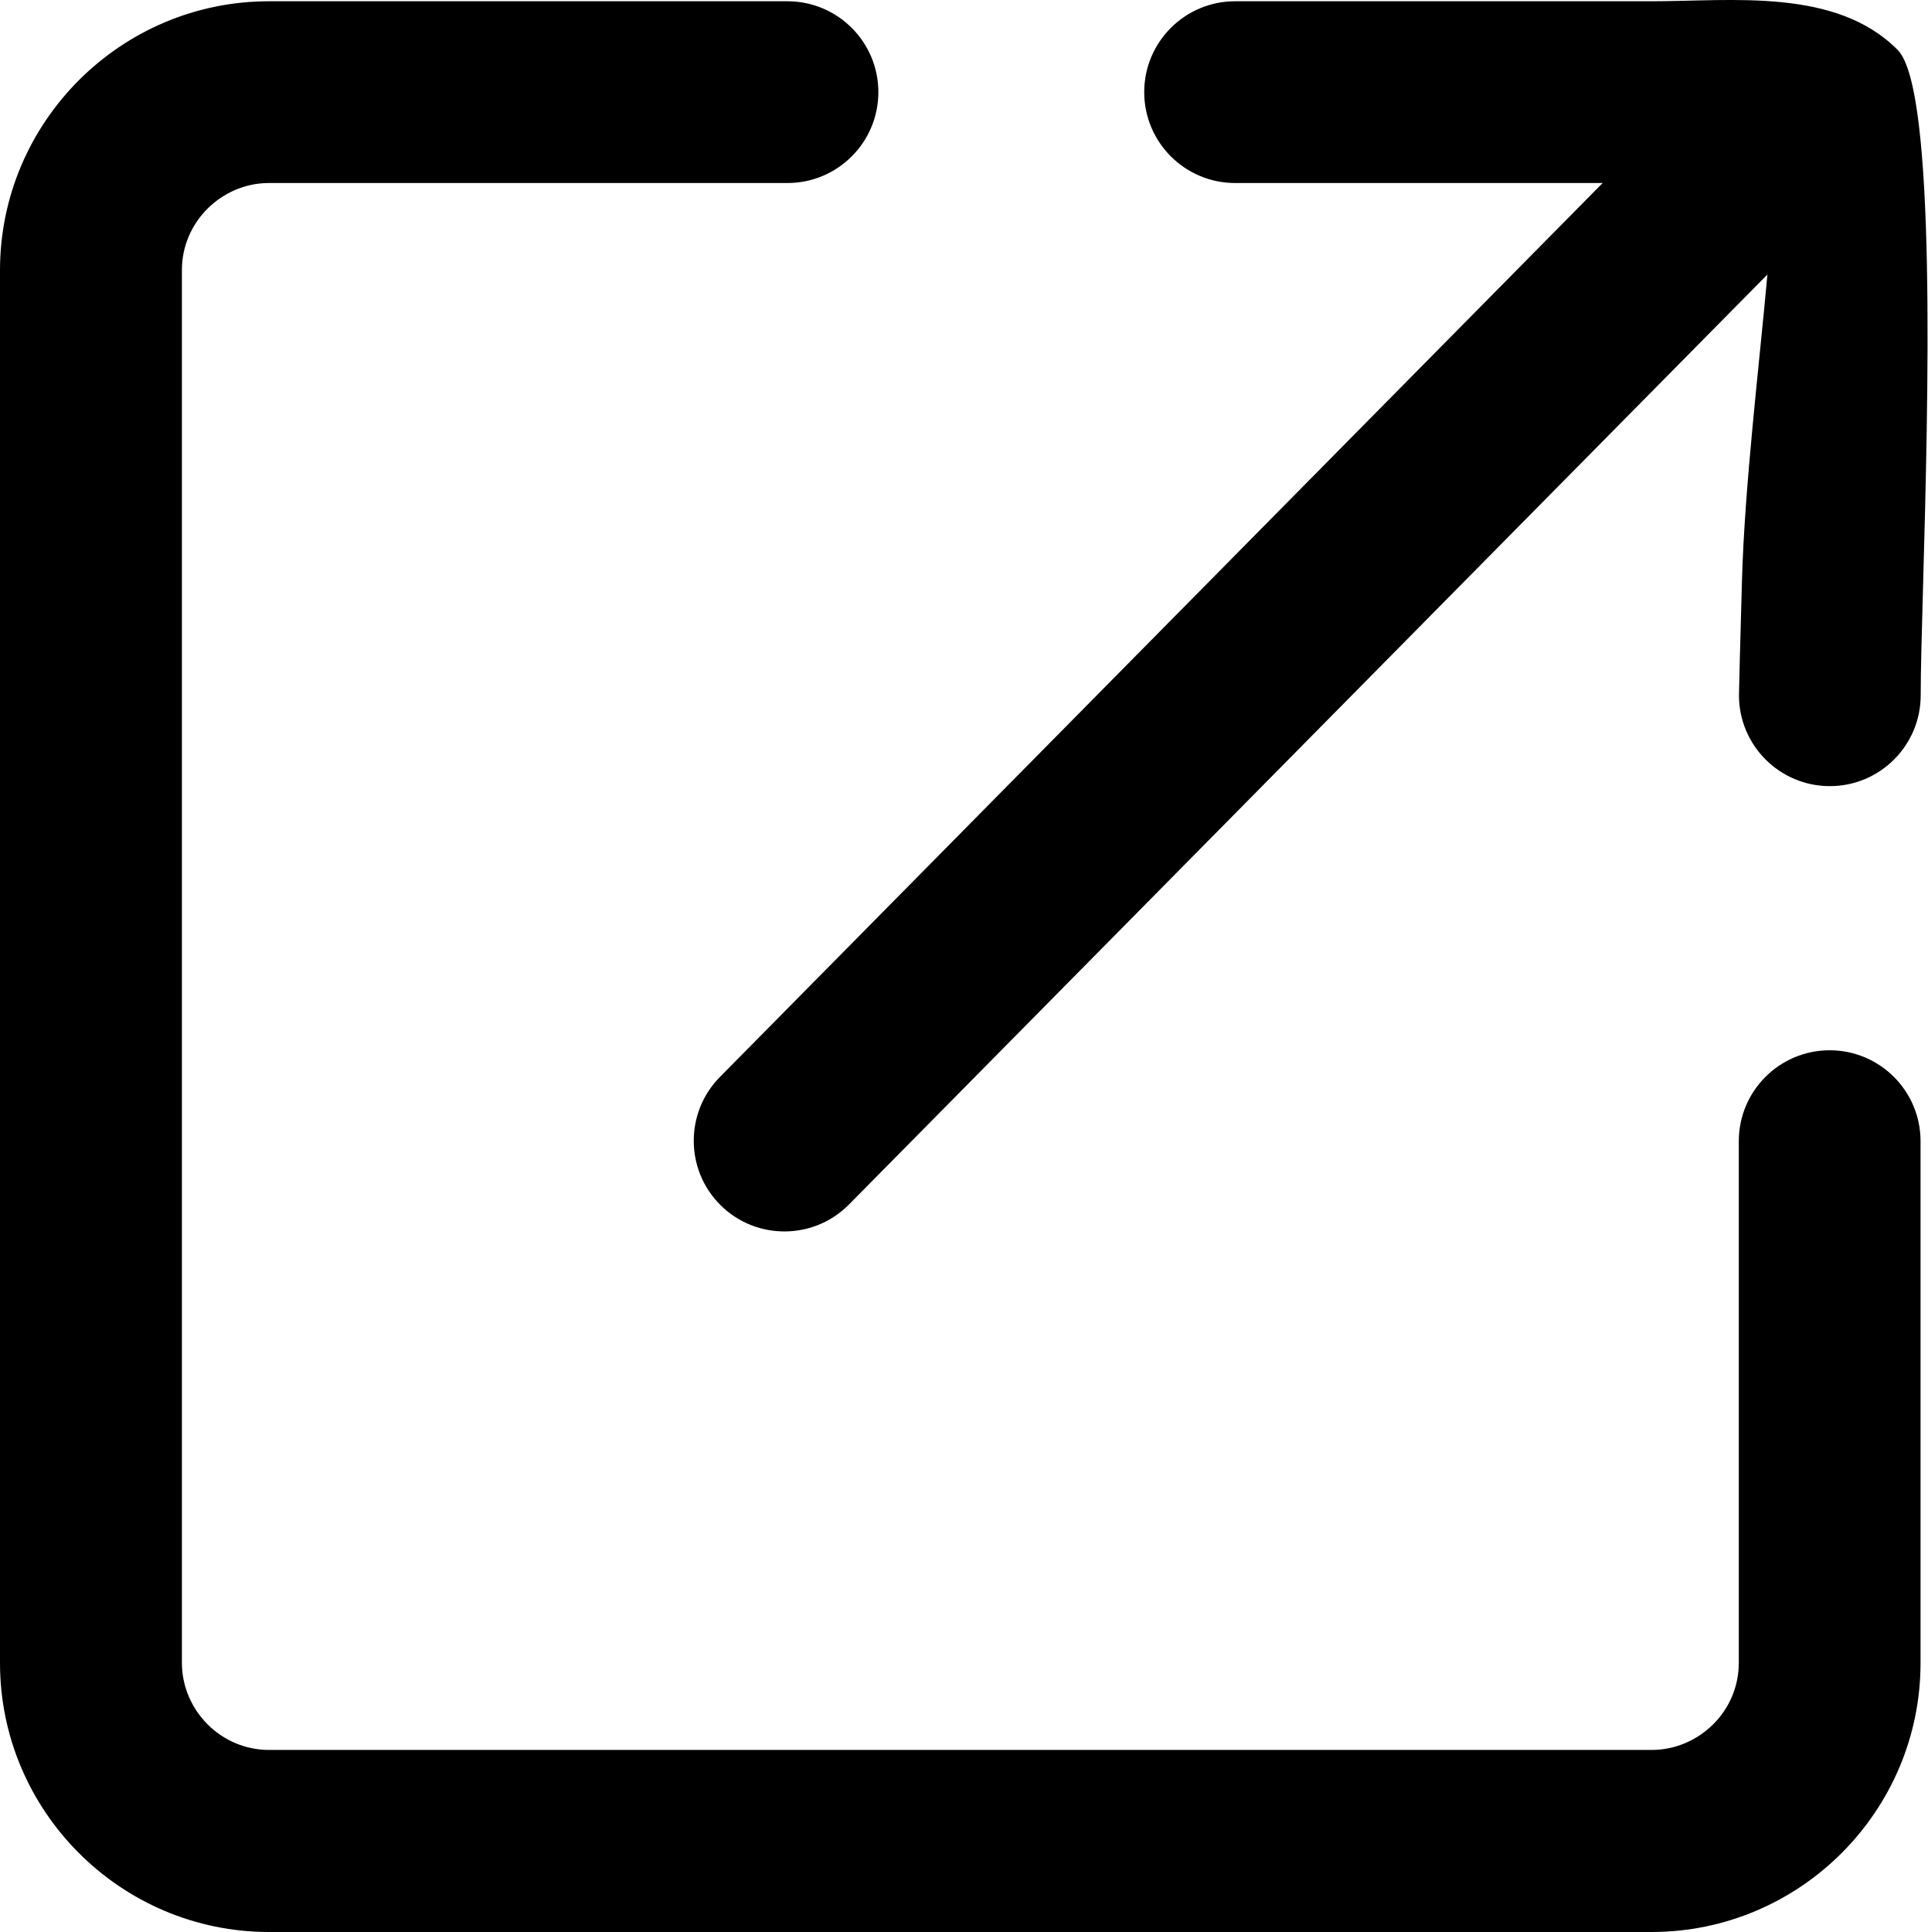
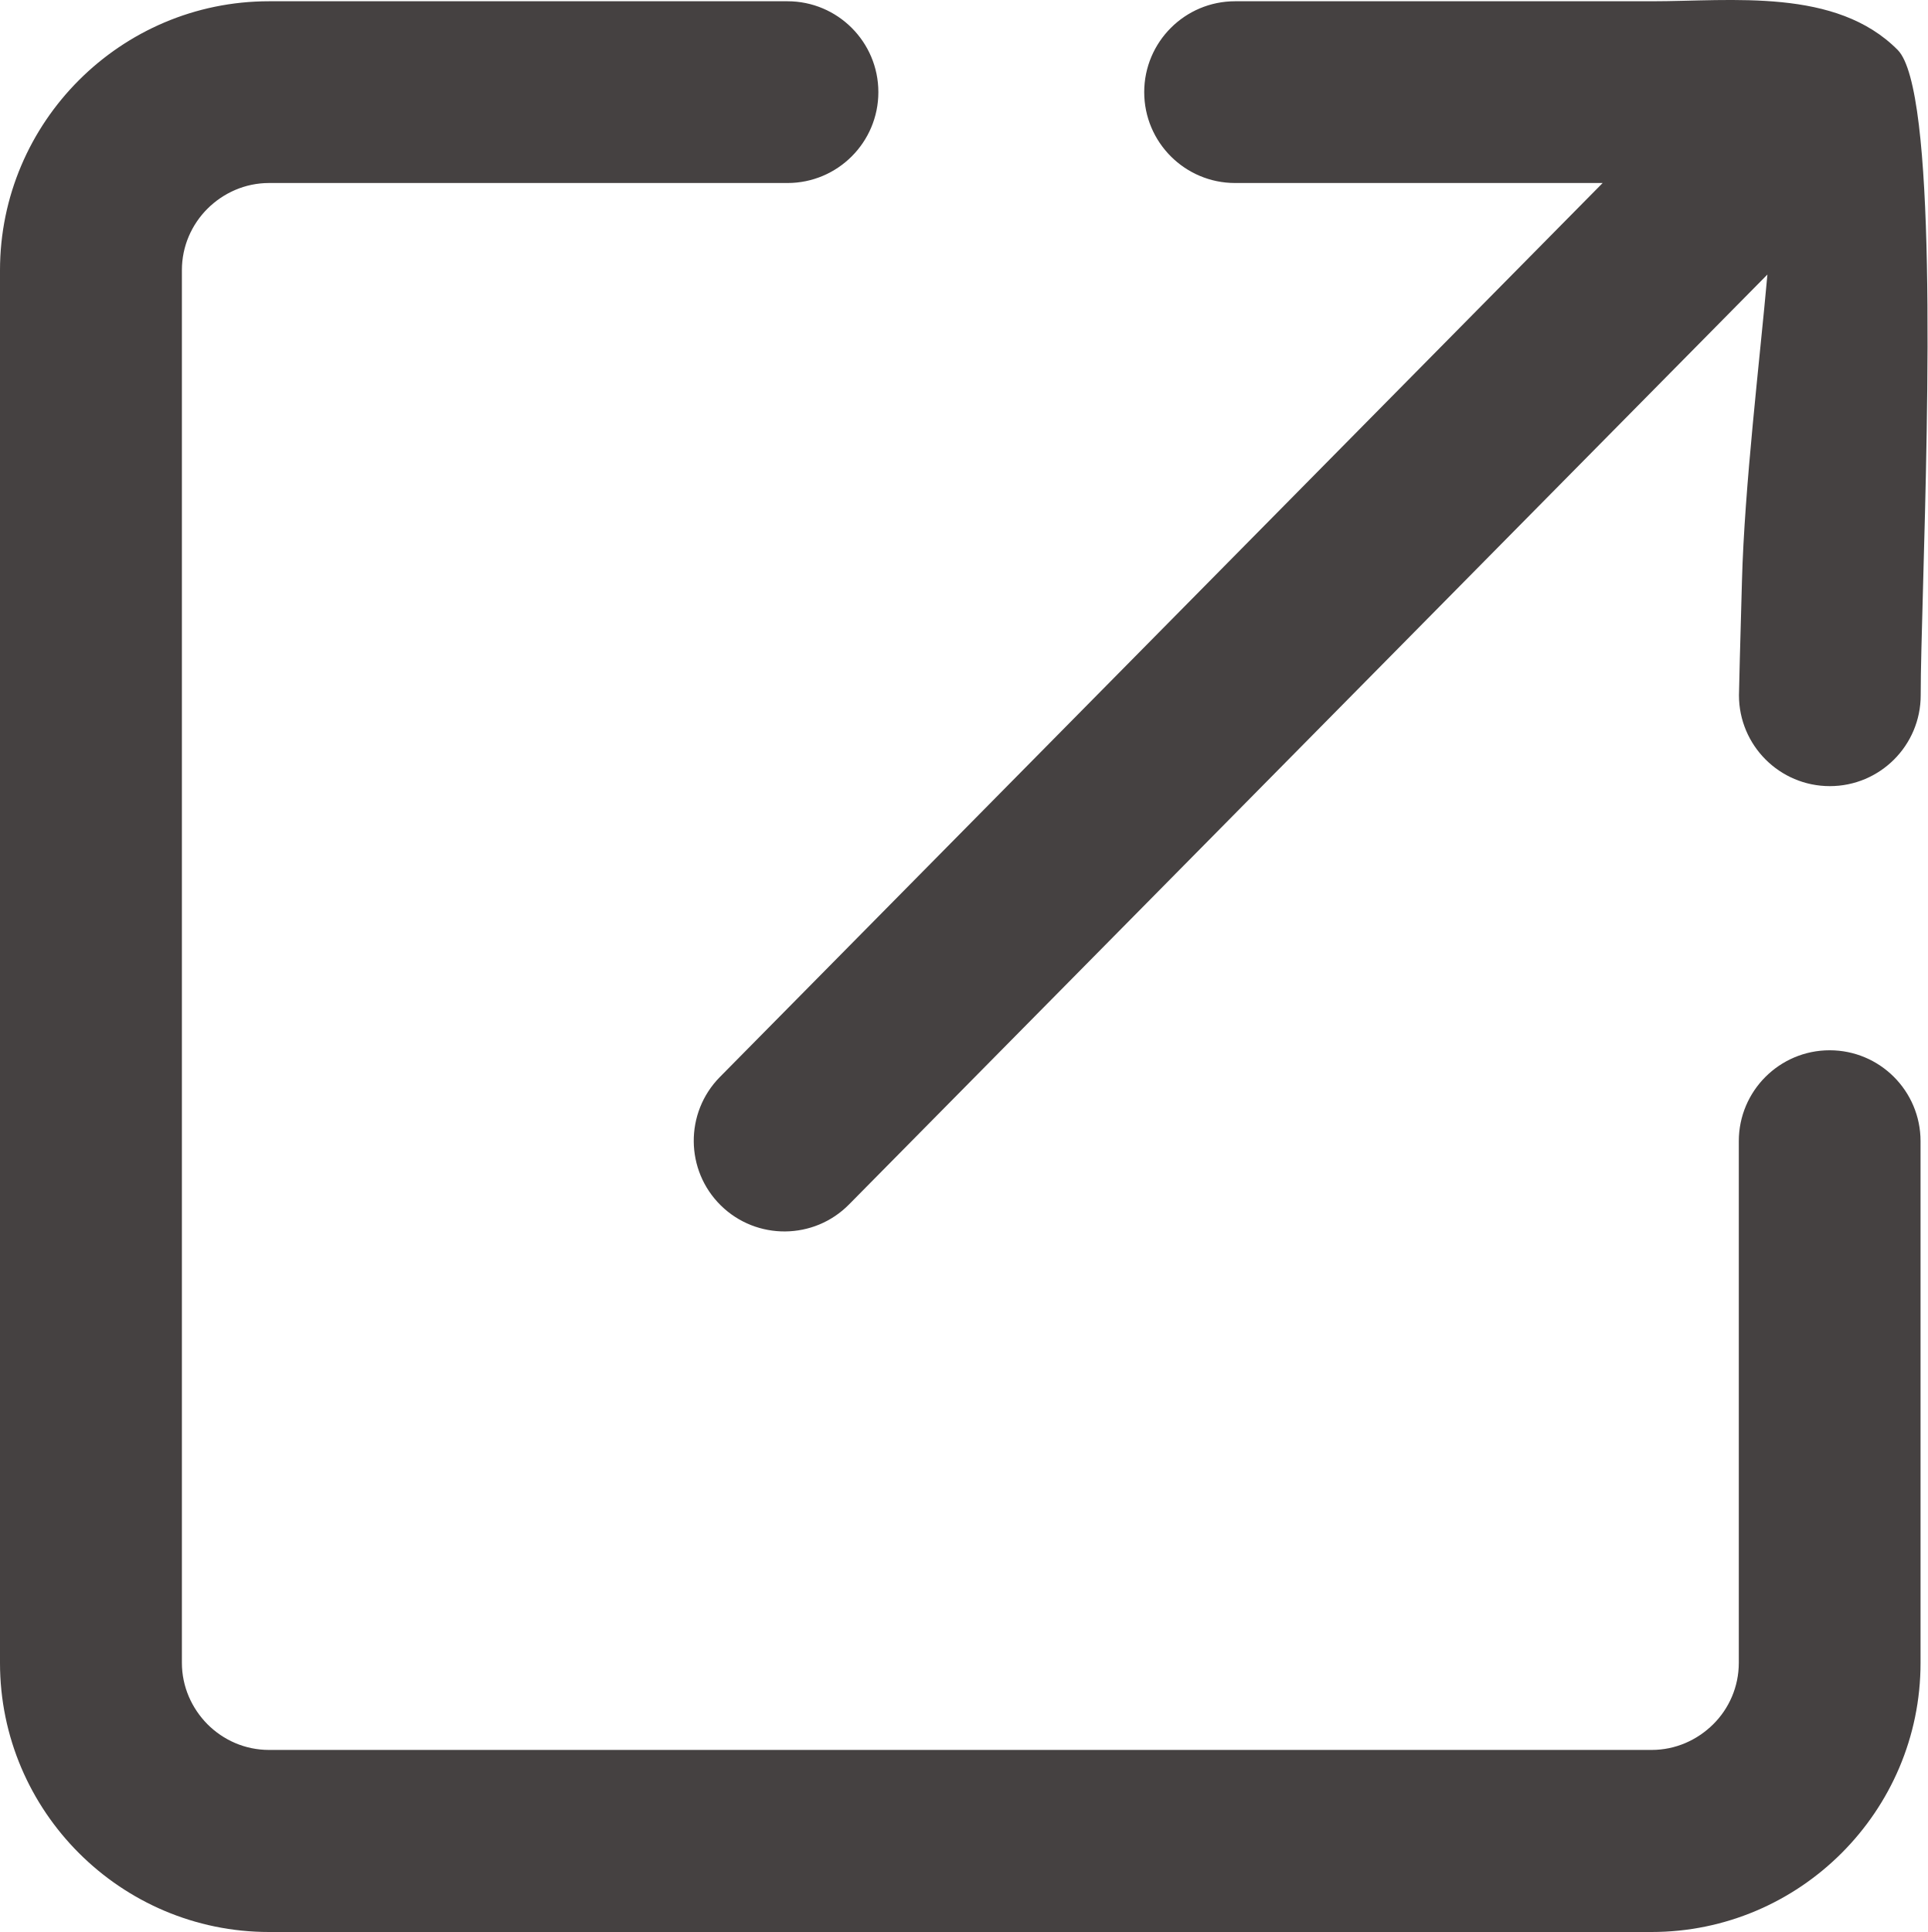
<svg xmlns="http://www.w3.org/2000/svg" version="1.1" id="Layer_1" x="0px" y="0px" viewBox="0 0 122.6 122.88" style="enable-background:new 0 0 122.6 122.88" xml:space="preserve">
  <g>
-     <path fill="454141" d="M110.6,72.58c0-3.19,2.59-5.78,5.78-5.78c3.19,0,5.78,2.59,5.78,5.78v33.19c0,4.71-1.92,8.99-5.02,12.09 c-3.1,3.1-7.38,5.02-12.09,5.02H17.11c-4.71,0-8.99-1.92-12.09-5.02c-3.1-3.1-5.02-7.38-5.02-12.09V17.19 C0,12.48,1.92,8.2,5.02,5.1C8.12,2,12.4,0.08,17.11,0.08h32.98c3.19,0,5.78,2.59,5.78,5.78c0,3.19-2.59,5.78-5.78,5.78H17.11 c-1.52,0-2.9,0.63-3.91,1.63c-1.01,1.01-1.63,2.39-1.63,3.91v88.58c0,1.52,0.63,2.9,1.63,3.91c1.01,1.01,2.39,1.63,3.91,1.63h87.95 c1.52,0,2.9-0.63,3.91-1.63s1.63-2.39,1.63-3.91V72.58L110.6,72.58z M112.42,17.46L54.01,76.6c-2.23,2.27-5.89,2.3-8.16,0.07 c-2.27-2.23-2.3-5.89-0.07-8.16l56.16-56.87H78.56c-3.19,0-5.78-2.59-5.78-5.78c0-3.19,2.59-5.78,5.78-5.78h26.5 c5.12,0,11.72-0.87,15.65,3.1c2.48,2.51,1.93,22.52,1.61,34.11c-0.08,3-0.15,5.29-0.15,6.93c0,3.19-2.59,5.78-5.78,5.78 c-3.19,0-5.78-2.59-5.78-5.78c0-0.31,0.08-3.32,0.19-7.24C110.96,30.94,111.93,22.94,112.42,17.46L112.42,17.46z" />
+     <path fill="#454141" d="M110.6,72.58c0-3.19,2.59-5.78,5.78-5.78c3.19,0,5.78,2.59,5.78,5.78v33.19c0,4.71-1.92,8.99-5.02,12.09 c-3.1,3.1-7.38,5.02-12.09,5.02H17.11c-4.71,0-8.99-1.92-12.09-5.02c-3.1-3.1-5.02-7.38-5.02-12.09V17.19 C0,12.48,1.92,8.2,5.02,5.1C8.12,2,12.4,0.08,17.11,0.08h32.98c3.19,0,5.78,2.59,5.78,5.78c0,3.19-2.59,5.78-5.78,5.78H17.11 c-1.52,0-2.9,0.63-3.91,1.63c-1.01,1.01-1.63,2.39-1.63,3.91v88.58c0,1.52,0.63,2.9,1.63,3.91c1.01,1.01,2.39,1.63,3.91,1.63h87.95 c1.52,0,2.9-0.63,3.91-1.63s1.63-2.39,1.63-3.91V72.58L110.6,72.58z M112.42,17.46L54.01,76.6c-2.23,2.27-5.89,2.3-8.16,0.07 c-2.27-2.23-2.3-5.89-0.07-8.16l56.16-56.87H78.56c-3.19,0-5.78-2.59-5.78-5.78c0-3.19,2.59-5.78,5.78-5.78h26.5 c5.12,0,11.72-0.87,15.65,3.1c2.48,2.51,1.93,22.52,1.61,34.11c-0.08,3-0.15,5.29-0.15,6.93c0,3.19-2.59,5.78-5.78,5.78 c-3.19,0-5.78-2.59-5.78-5.78c0-0.31,0.08-3.32,0.19-7.24C110.96,30.94,111.93,22.94,112.42,17.46L112.42,17.46z" />
  </g>
</svg>
